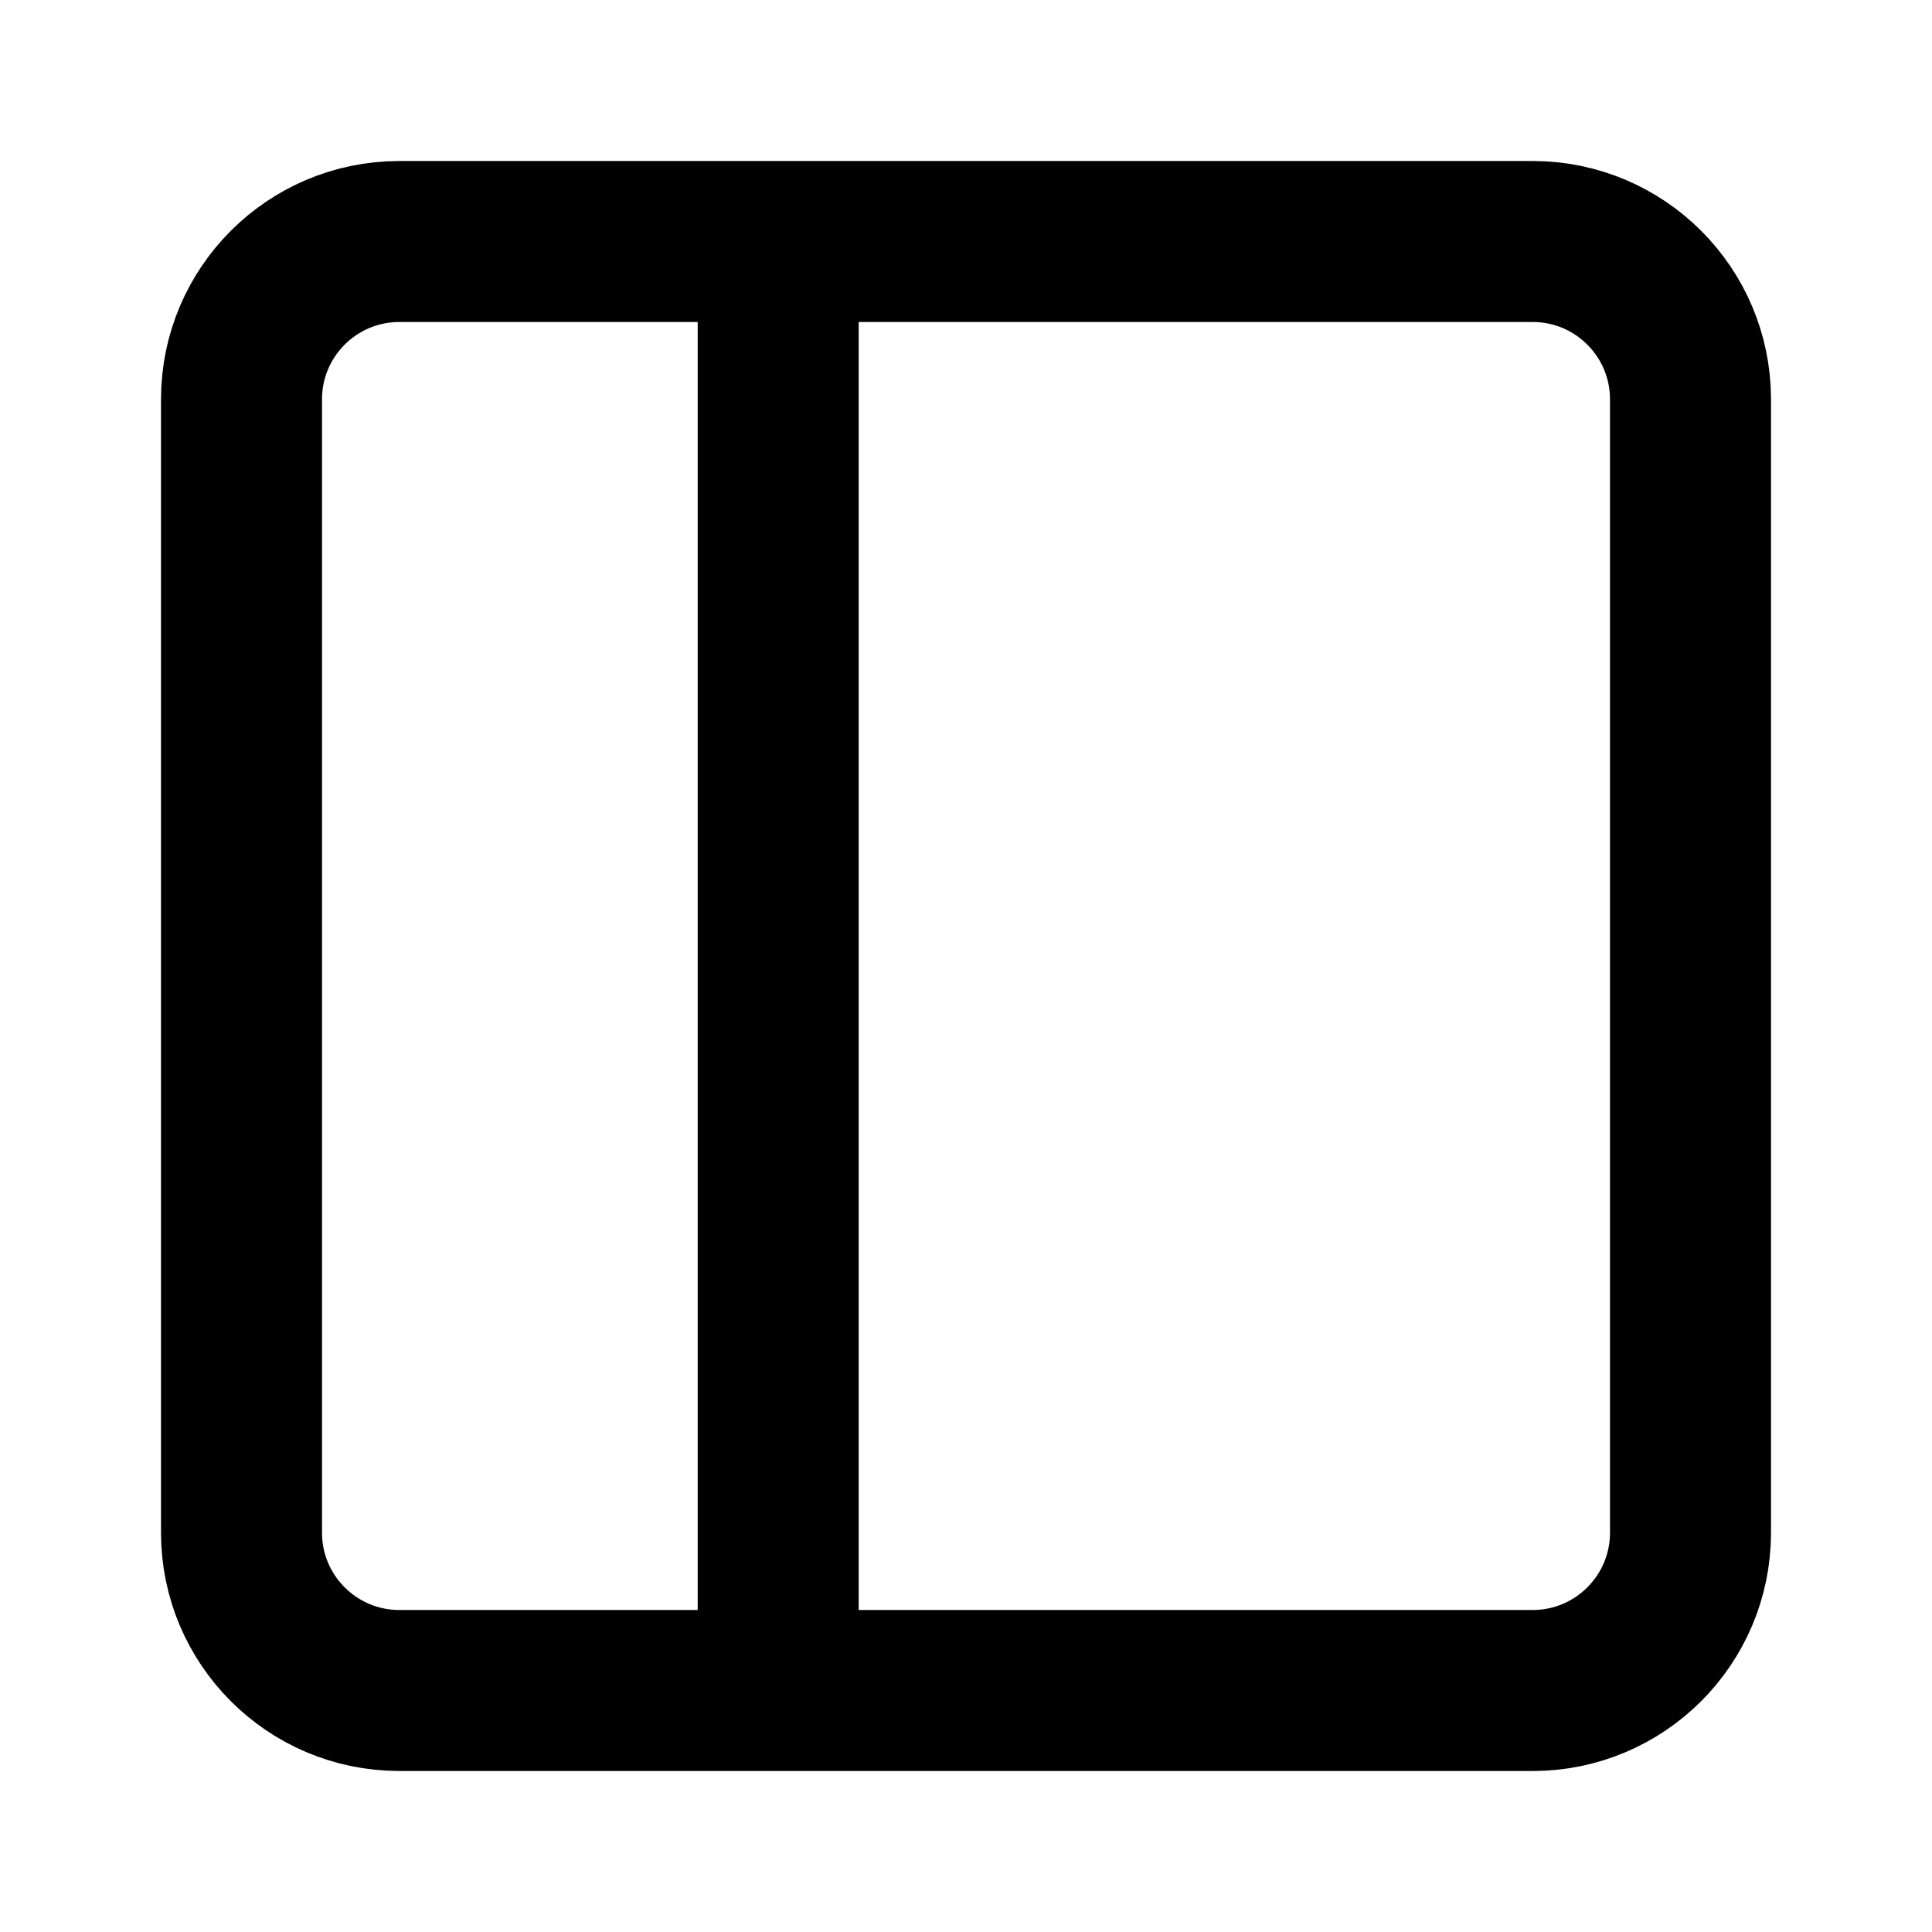
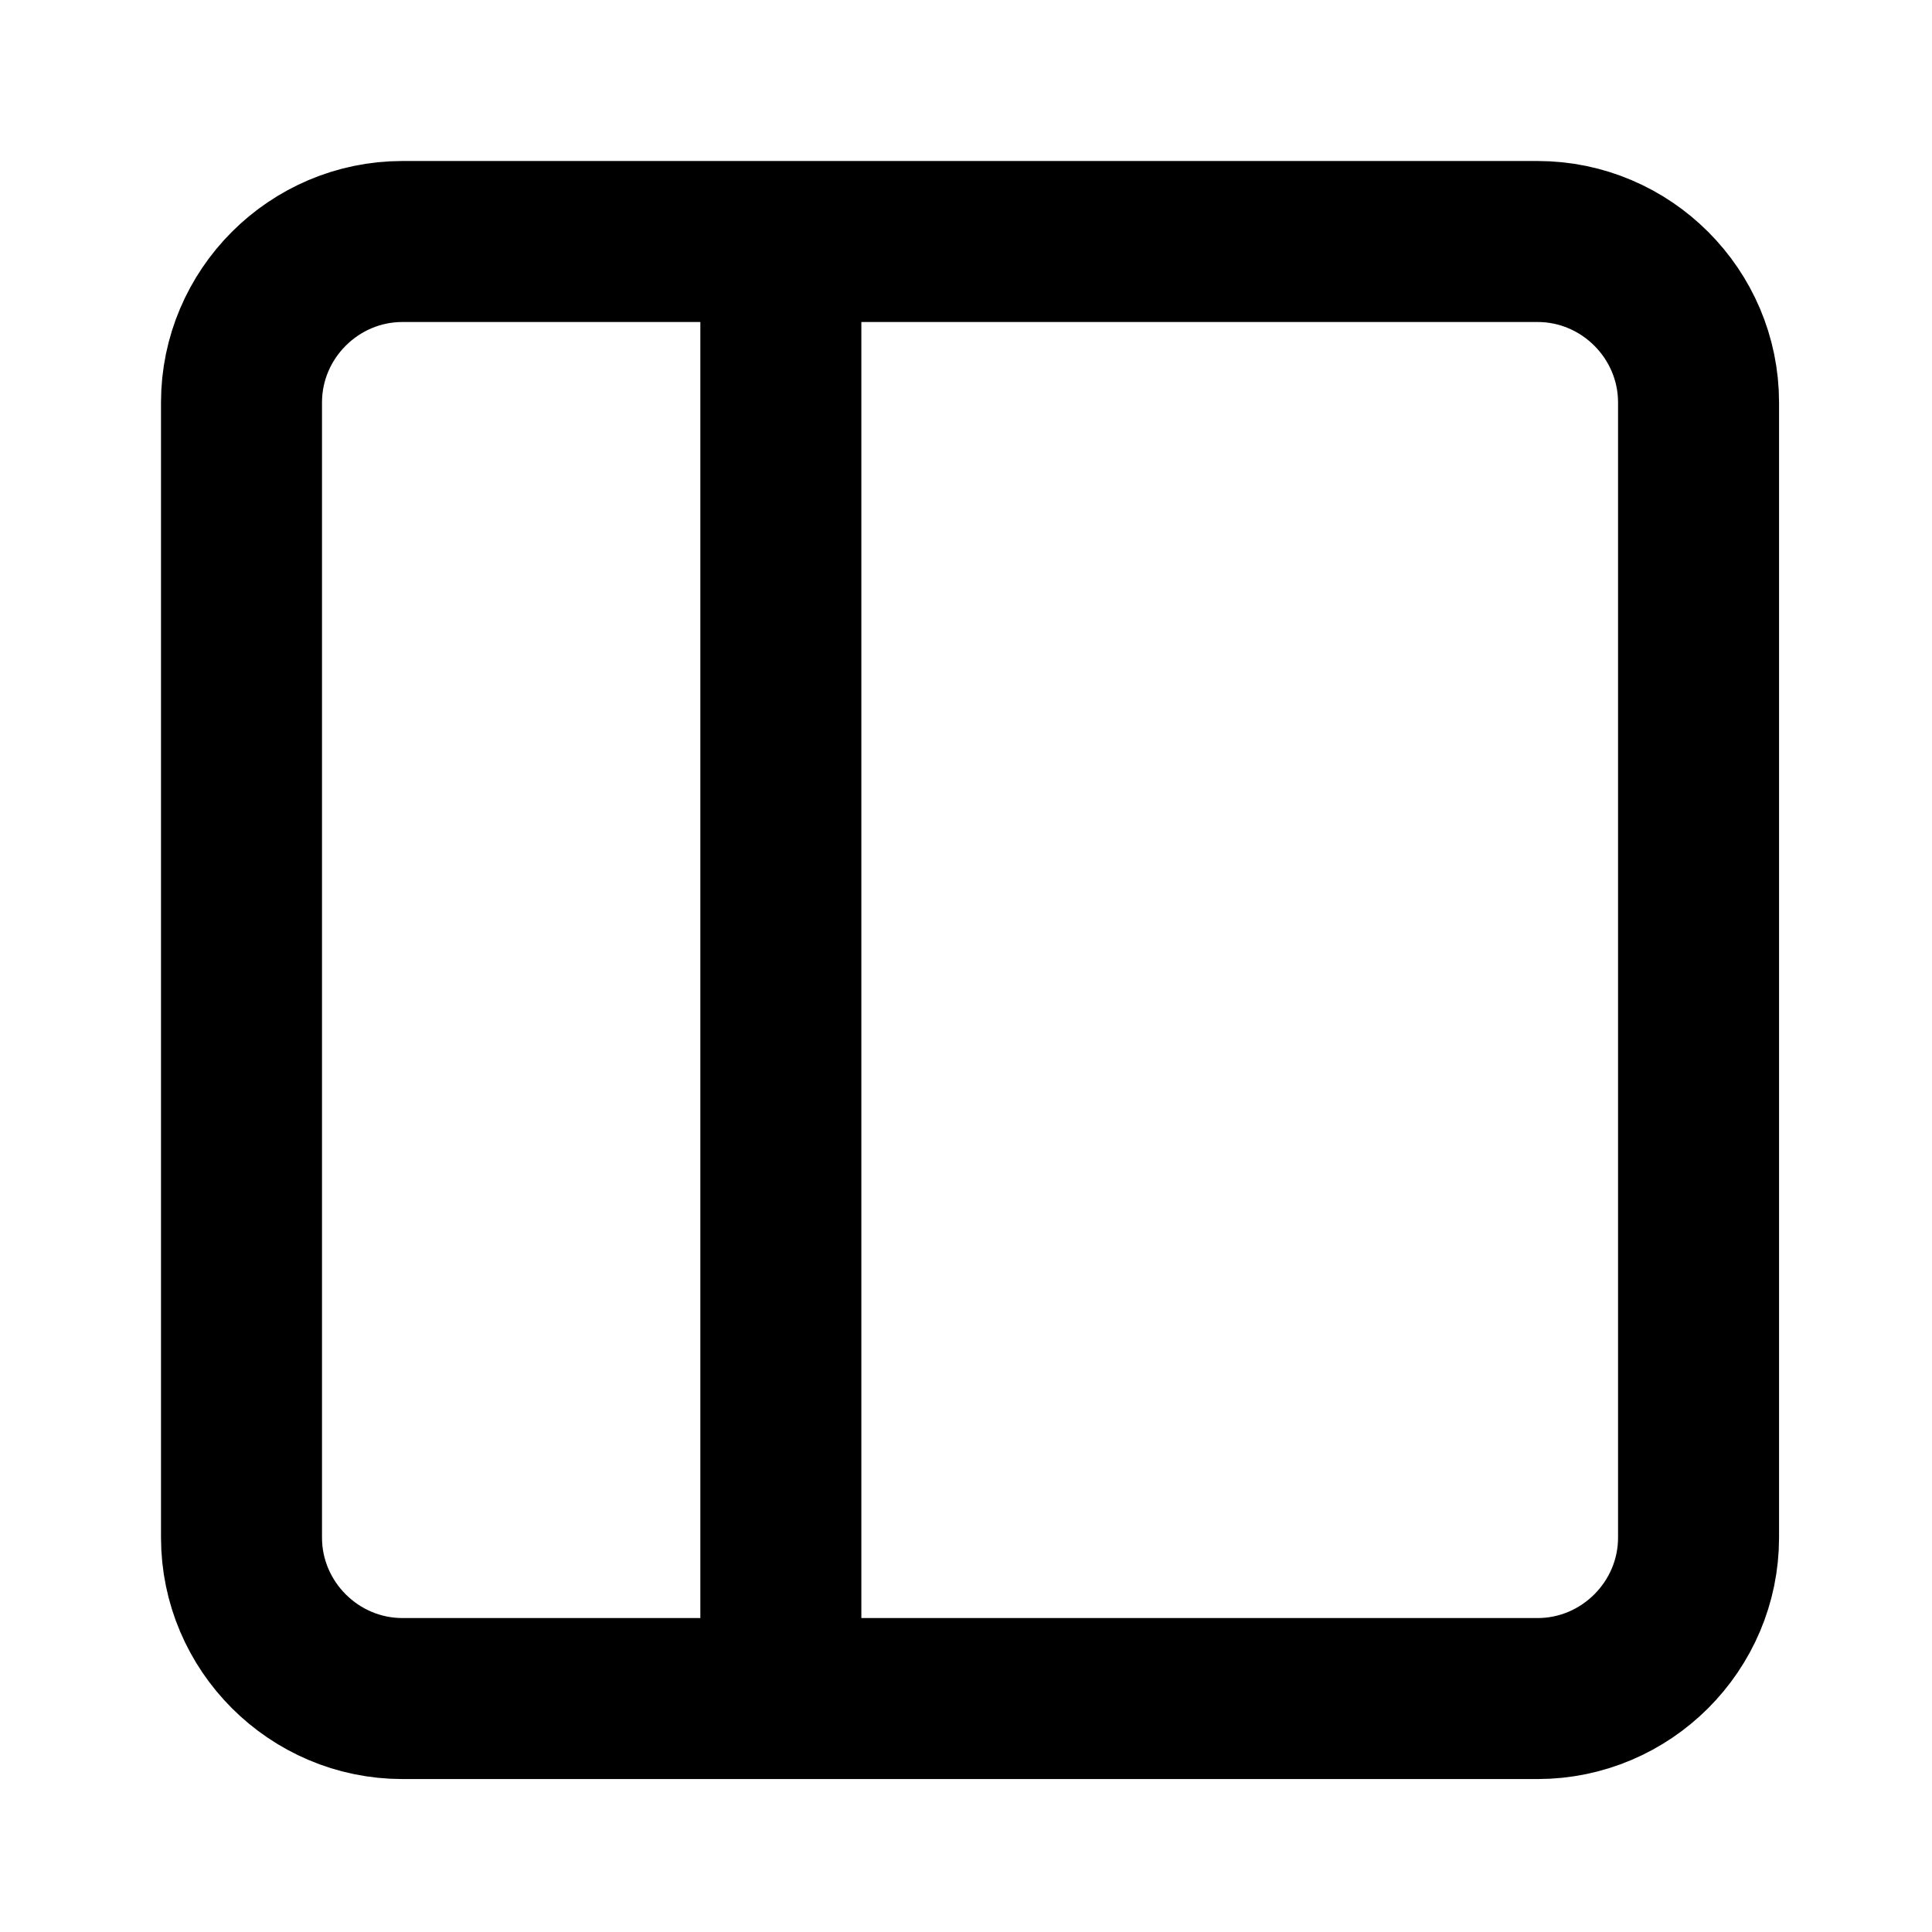
<svg xmlns="http://www.w3.org/2000/svg" viewBox="0 0 24 24" width="24" height="24" stroke="currentColor" fill="none" stroke-linecap="round" stroke-linejoin="round" stroke-width="2">
-   <path d="M3,4.955A1.961,1.961,0,0,1,4.955,3h14.09A1.961,1.961,0,0,1,21,4.955v14.09A1.961,1.961,0,0,1,19.045,21H4.955A1.961,1.961,0,0,1,3,19.045Zm6.667-1.67v17.43" />
+   <path d="M3,5c0-1.1.9-2,2-2h14.1c1.1,0,2,.9,2,2v14.1c0,1.1-.9,2-2,2H5c-1.1,0-2-.9-2-2V5ZM9.7,3v18" />
</svg>
